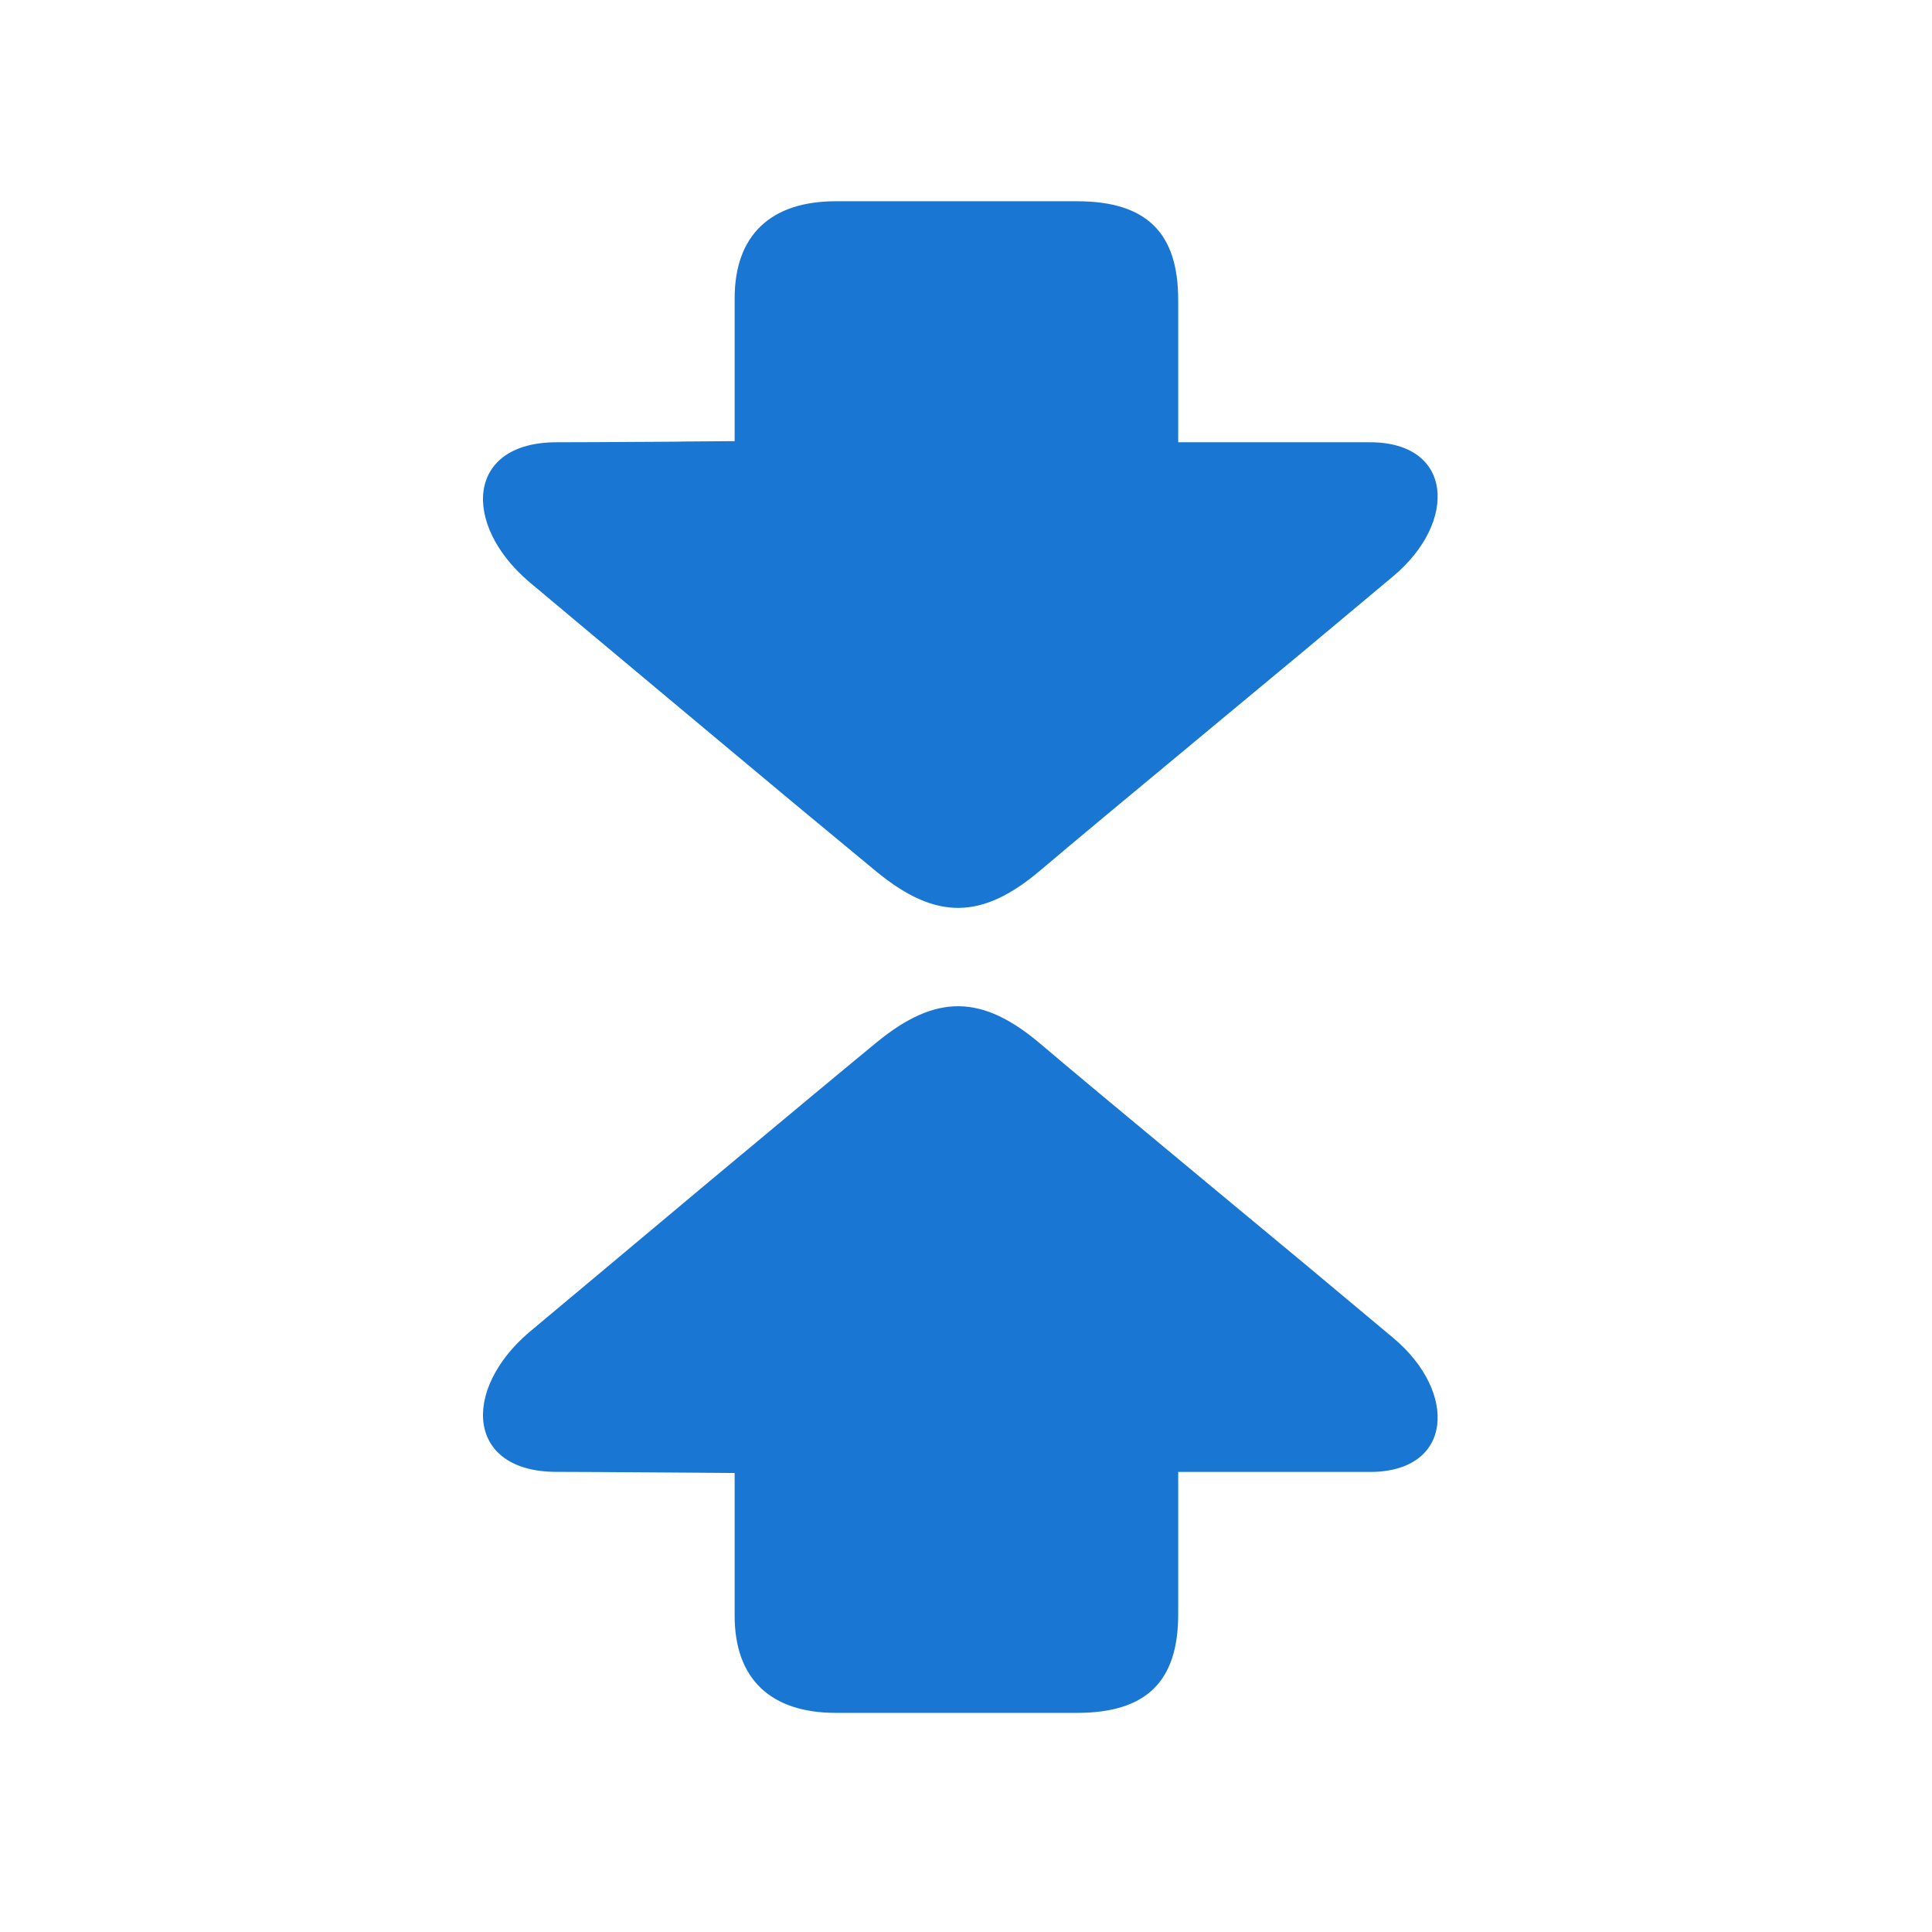
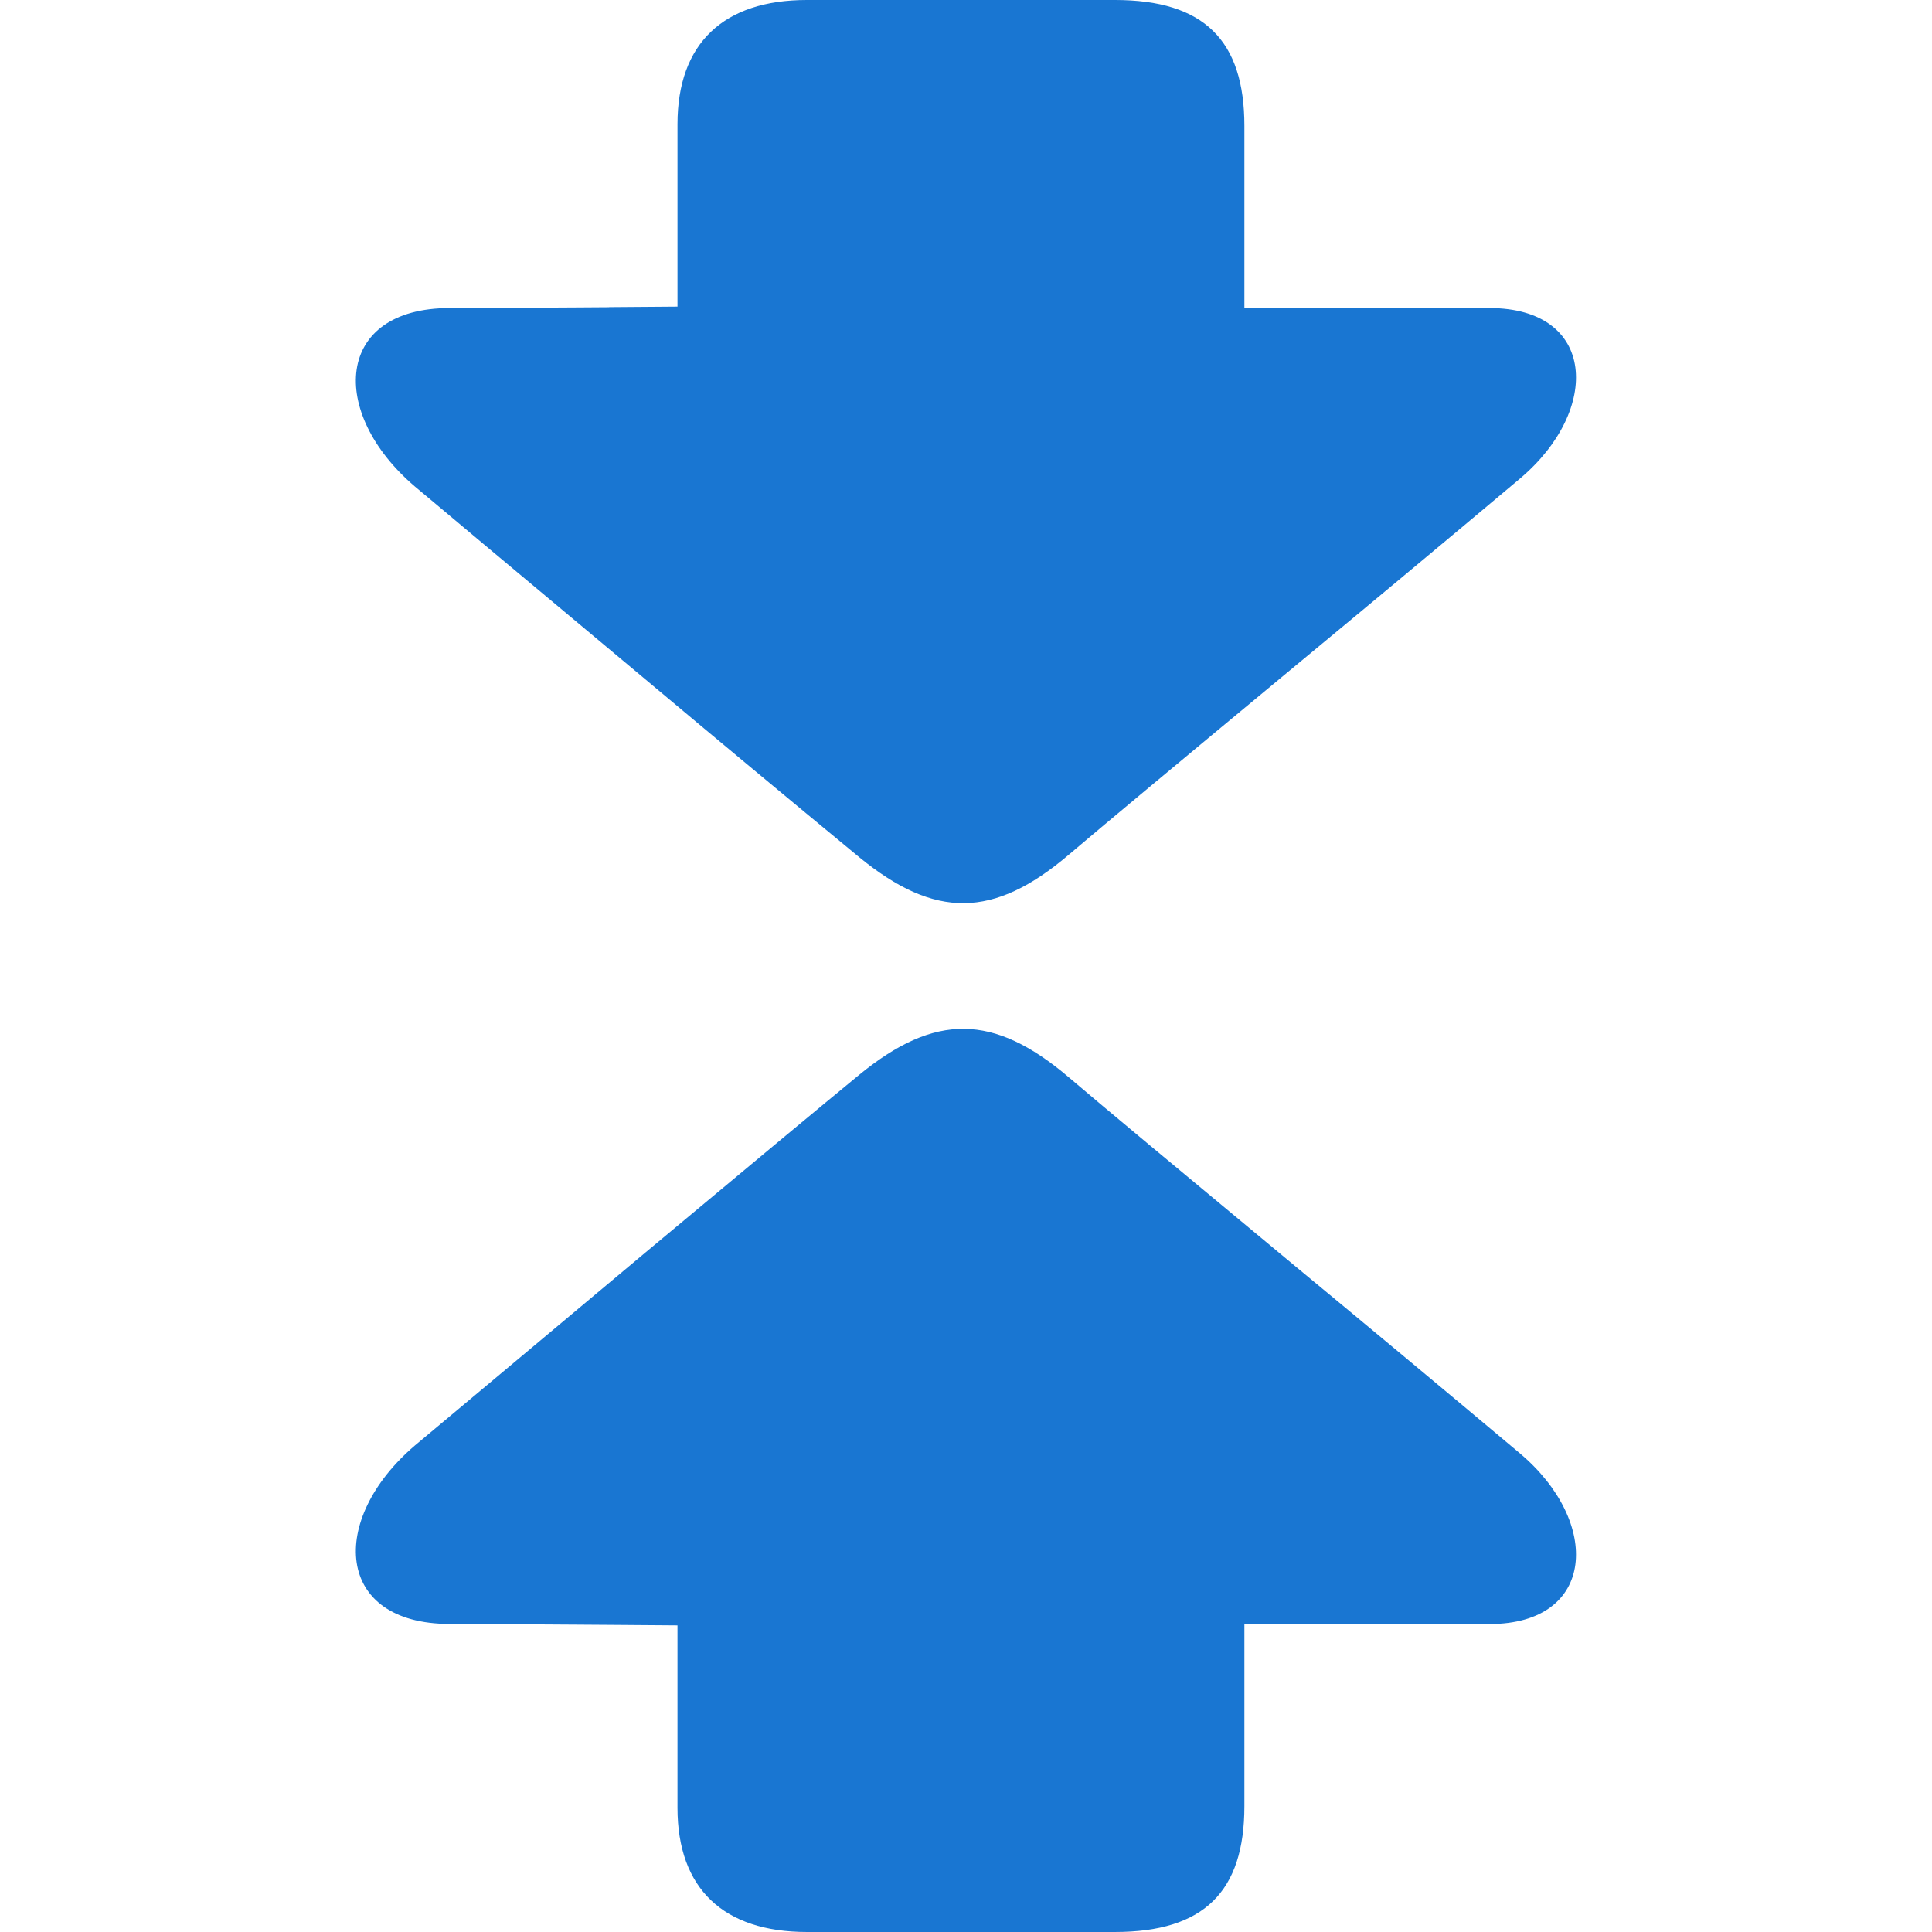
- <svg xmlns="http://www.w3.org/2000/svg" fill="#1976d2" viewBox="0 0 24 24" fill-rule="evenodd" clip-rule="evenodd" stroke-linejoin="round" stroke-miterlimit="2">
-   <path d="M8.462 18.293l-.29-.002c-.6-.004-1.043-.007-1.259-.007-1.119 0-1.182-1.015-.34-1.734l.196-.164.508-.425 1.543-1.292c1.014-.846 1.74-1.45 2.073-1.723.735-.601 1.305-.596 2.033.022.387.329.959.805 2.207 1.841a377.936 377.936 0 0 1 2.18 1.816c.796.67.742 1.66-.295 1.66h-2.382v1.77c0 .83-.393 1.223-1.258 1.223h-2.994c-.809 0-1.258-.42-1.258-1.207v-1.773l-.664-.005zm0-12.807l-.29.002c-.6.004-1.043.006-1.259.006-1.119 0-1.182 1.016-.34 1.734l.196.164.508.426 1.543 1.29a348.68 348.68 0 0 0 2.073 1.724c.735.601 1.305.596 2.033-.022.387-.328.959-.805 2.207-1.84a377.937 377.937 0 0 0 2.18-1.817c.796-.67.742-1.659-.295-1.659h-2.382v-1.77c0-.832-.393-1.224-1.258-1.224h-2.994c-.809 0-1.258.42-1.258 1.207V5.48l-.664.005z" />
+ <svg xmlns="http://www.w3.org/2000/svg" version="1.1" x="0px" y="0px" viewBox="0 0 300 300" style="enable-background:new 0 0 300 300;" xml:space="preserve">
+   <path style="fill-rule:evenodd;clip-rule:evenodd;fill:#1976D2;" d="M94.592,252.311l-4.633-0.032  c-9.586-0.064-16.663-0.112-20.114-0.112c-17.877,0-18.884-16.216-5.432-27.703l3.131-2.62l8.116-6.79l24.651-20.641  c16.2-13.516,27.798-23.165,33.119-27.527c11.742-9.602,20.849-9.522,32.479,0.351c6.183,5.256,15.321,12.861,35.259,29.412  c11.646,9.627,23.255,19.298,34.828,29.013c12.717,10.704,11.854,26.52-4.713,26.52h-38.055v28.278  c0,13.26-6.279,19.539-20.098,19.539h-47.833c-12.925,0-20.098-6.71-20.098-19.283v-28.326  C105.201,252.391,94.592,252.311,94.592,252.311z M94.592,47.705l-4.633,0.032c-9.586,0.064-16.663,0.096-20.114,0.096  c-17.877,0-18.884,16.232-5.432,27.703l3.131,2.62l8.116,6.806l24.651,20.609c11.004,9.224,22.044,18.405,33.119,27.543  c11.742,9.602,20.849,9.522,32.479-0.351c6.183-5.24,15.321-12.861,35.259-29.396c11.646-9.633,23.255-19.309,34.828-29.029  c12.717-10.704,11.854-26.504-4.713-26.504h-38.055V19.555C193.229,6.263,186.951,0,173.131,0h-47.833  c-12.925,0-20.098,6.71-20.098,19.283v28.326l-10.608,0.08L94.592,47.705z" />
</svg>
